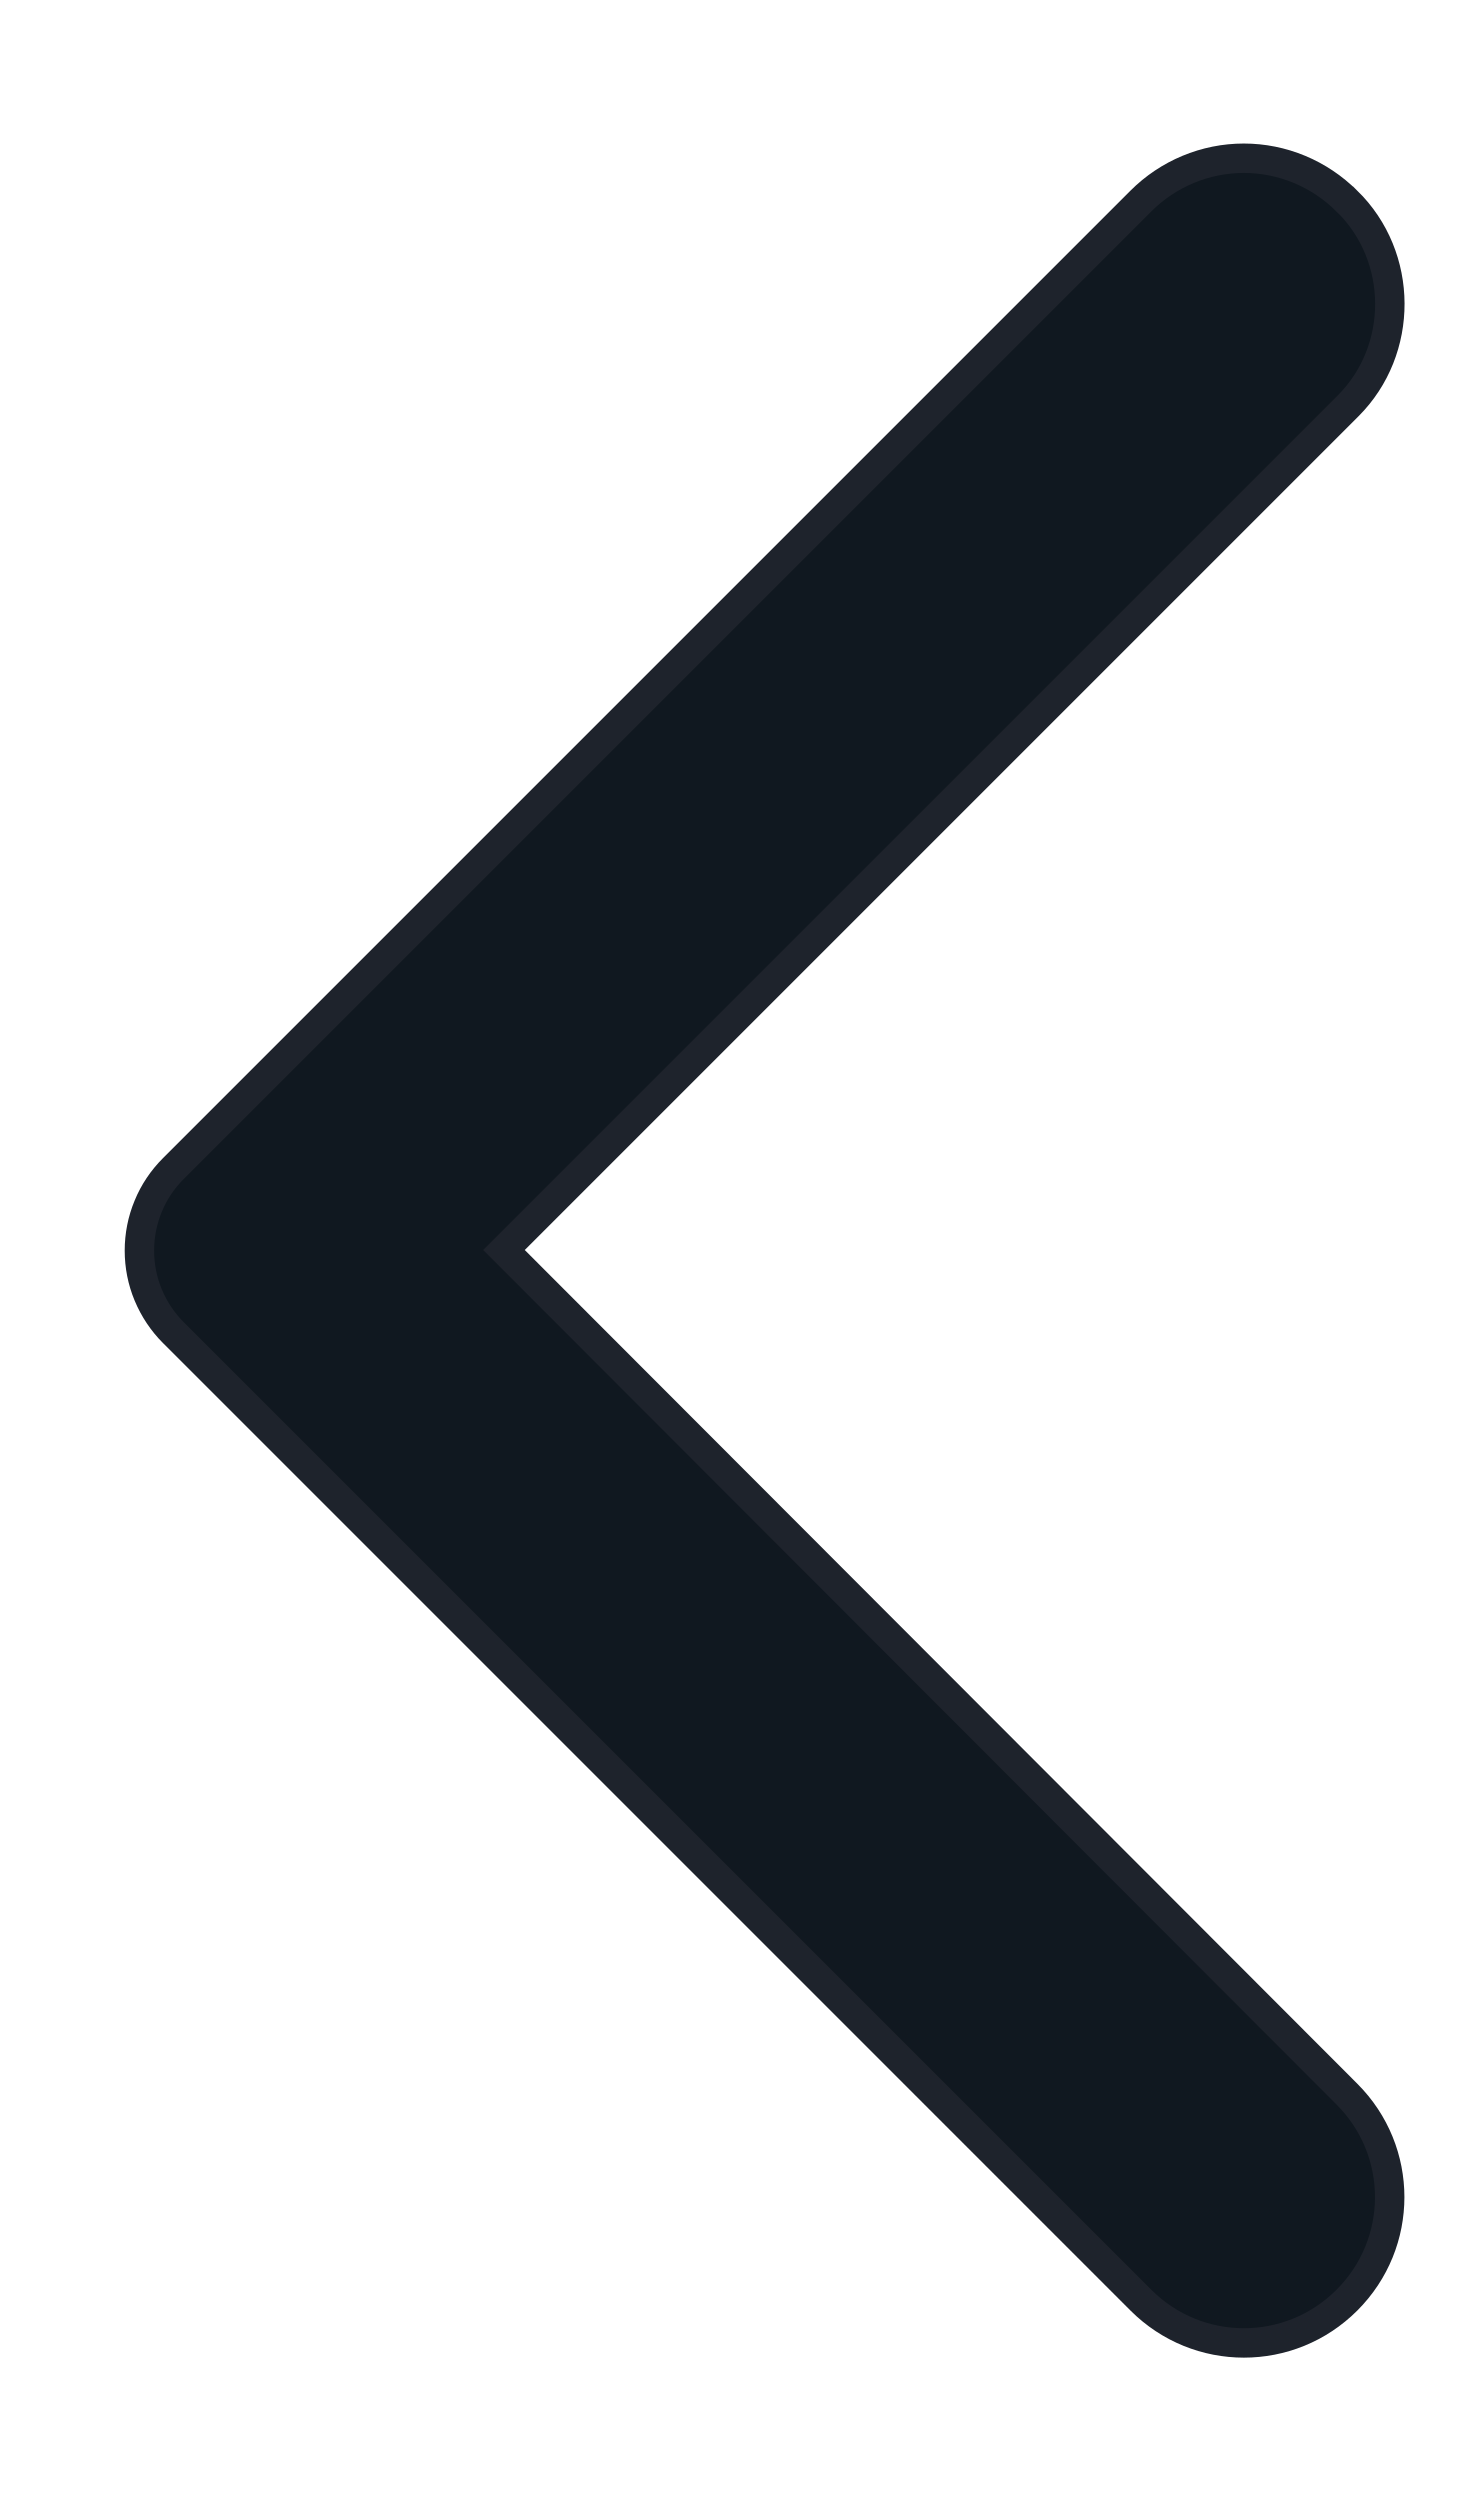
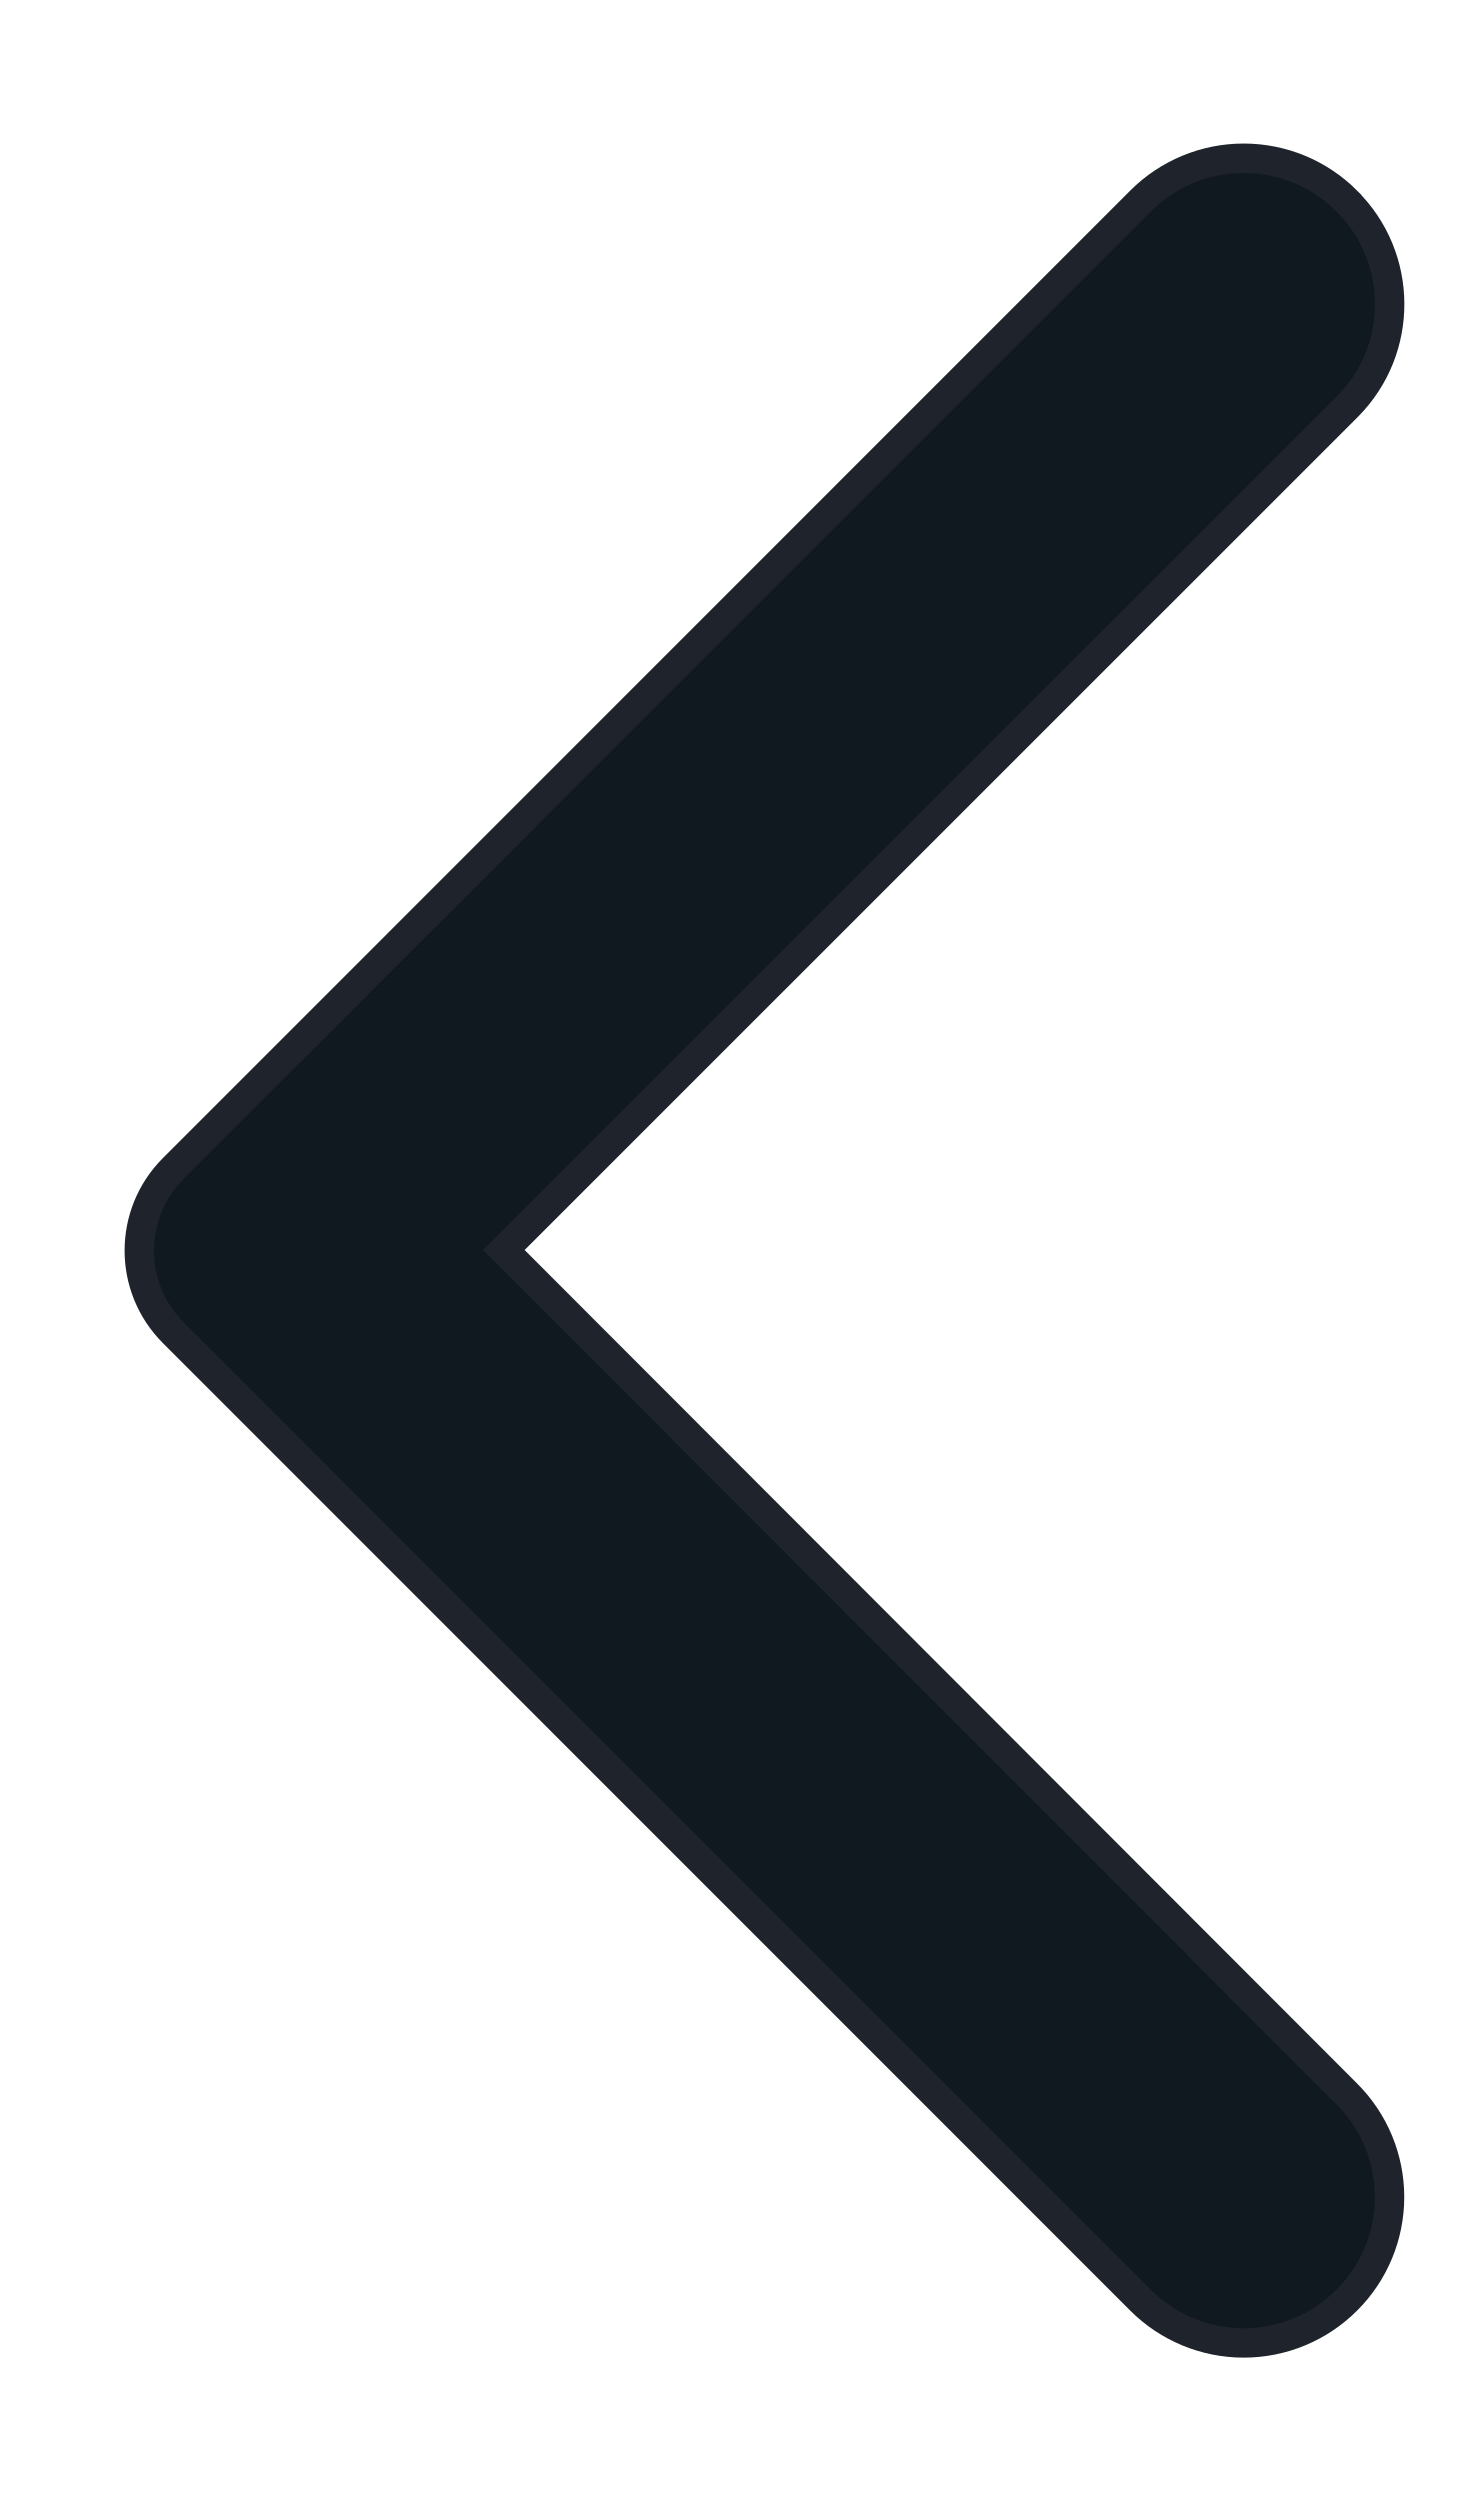
- <svg xmlns="http://www.w3.org/2000/svg" fill="none" height="17" viewBox="0 0 10 17" width="10">
-   <path d="m9.158 1.367c-.092-.092-.201-.165-.321-.215-.12-.05-.249-.076-.379-.076-.13 0-.259.026-.379.076-.12.05-.229.123-.321.215l-6.579 6.579c-.073.073-.132.16-.171.256-.04.096-.06.198-.06.302 0 .104.02.206.06.302.04.096.098.183.171.256l6.579 6.579c.388.388 1.013.388 1.401 0 .388-.388.388-1.013 0-1.401l-5.732-5.74 5.74-5.74c.38-.38.38-1.013-.008-1.393z" fill="#101820" stroke="#1e232c" stroke-width=".2" />
+ <svg xmlns="http://www.w3.org/2000/svg" width="10" height="17" fill="none">
+   <path fill="#101820" stroke="#1e232c" stroke-width=".2" d="M9.158 1.367a.99.99 0 0 0-1.402 0L1.178 7.946a.79.79 0 0 0 0 1.116l6.578 6.579a.99.99 0 0 0 1.402 0 .99.99 0 0 0 0-1.402L3.426 8.5l5.74-5.739a.987.987 0 0 0-.008-1.393z" />
</svg>
